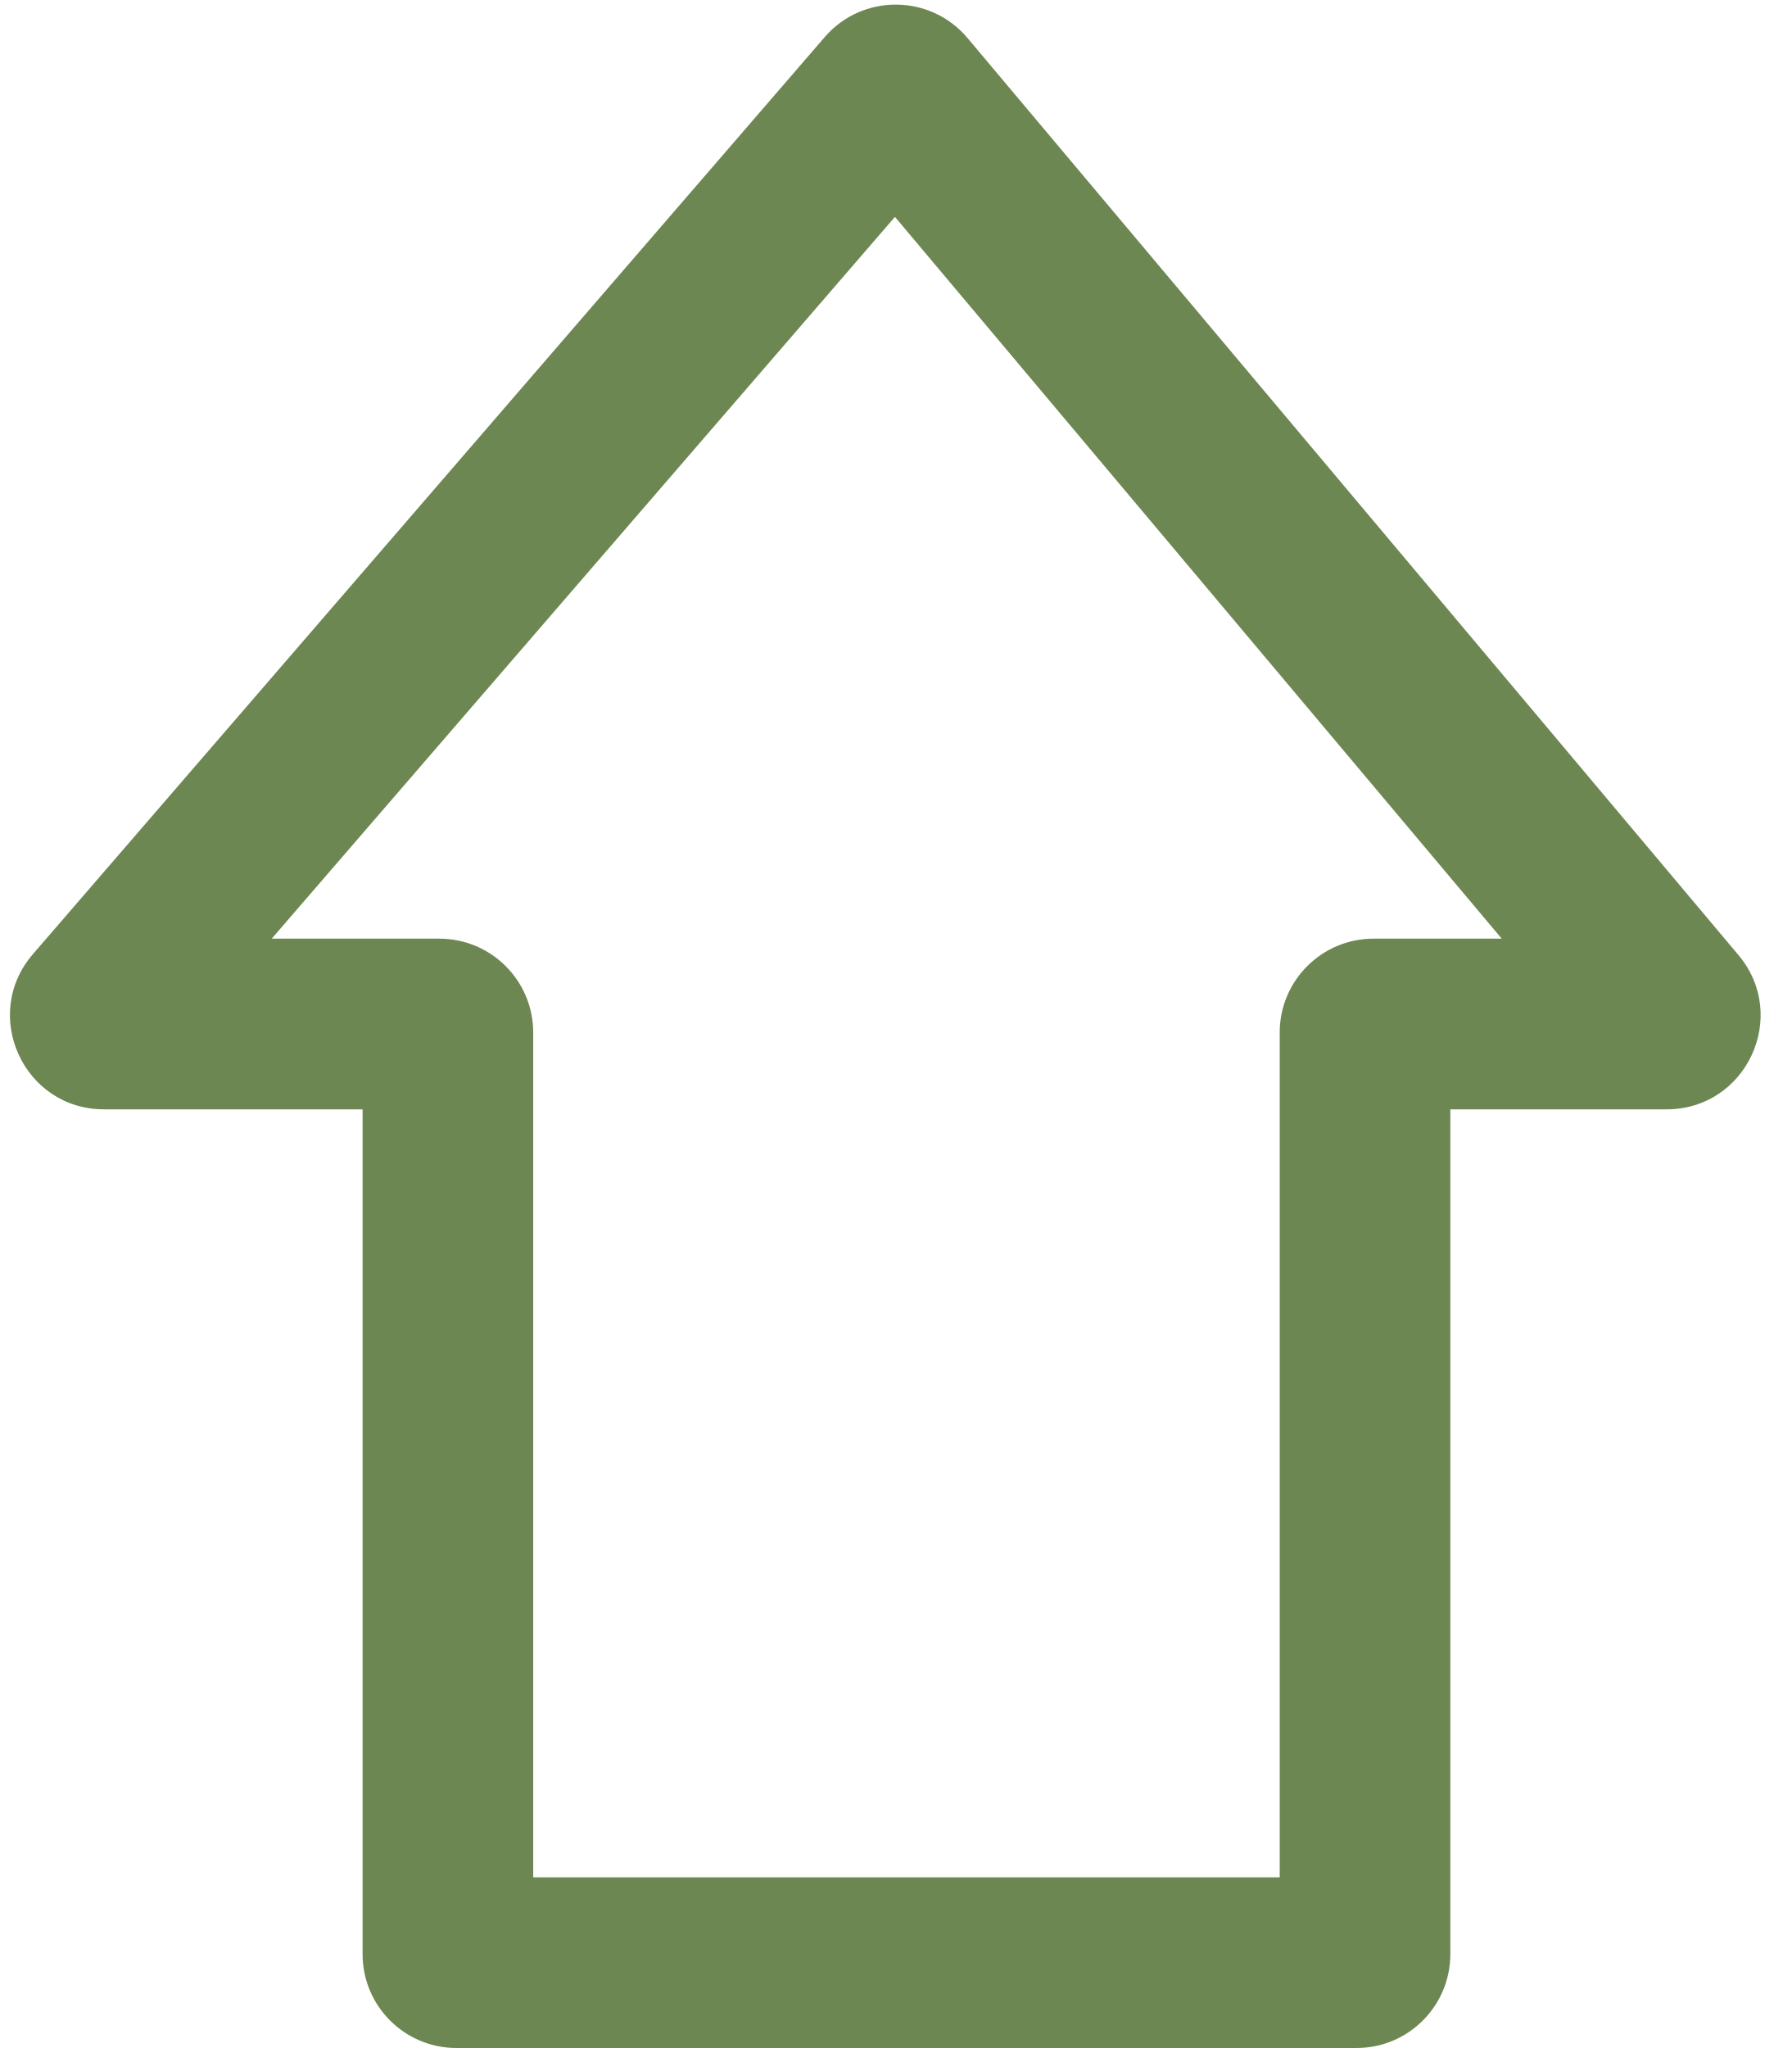
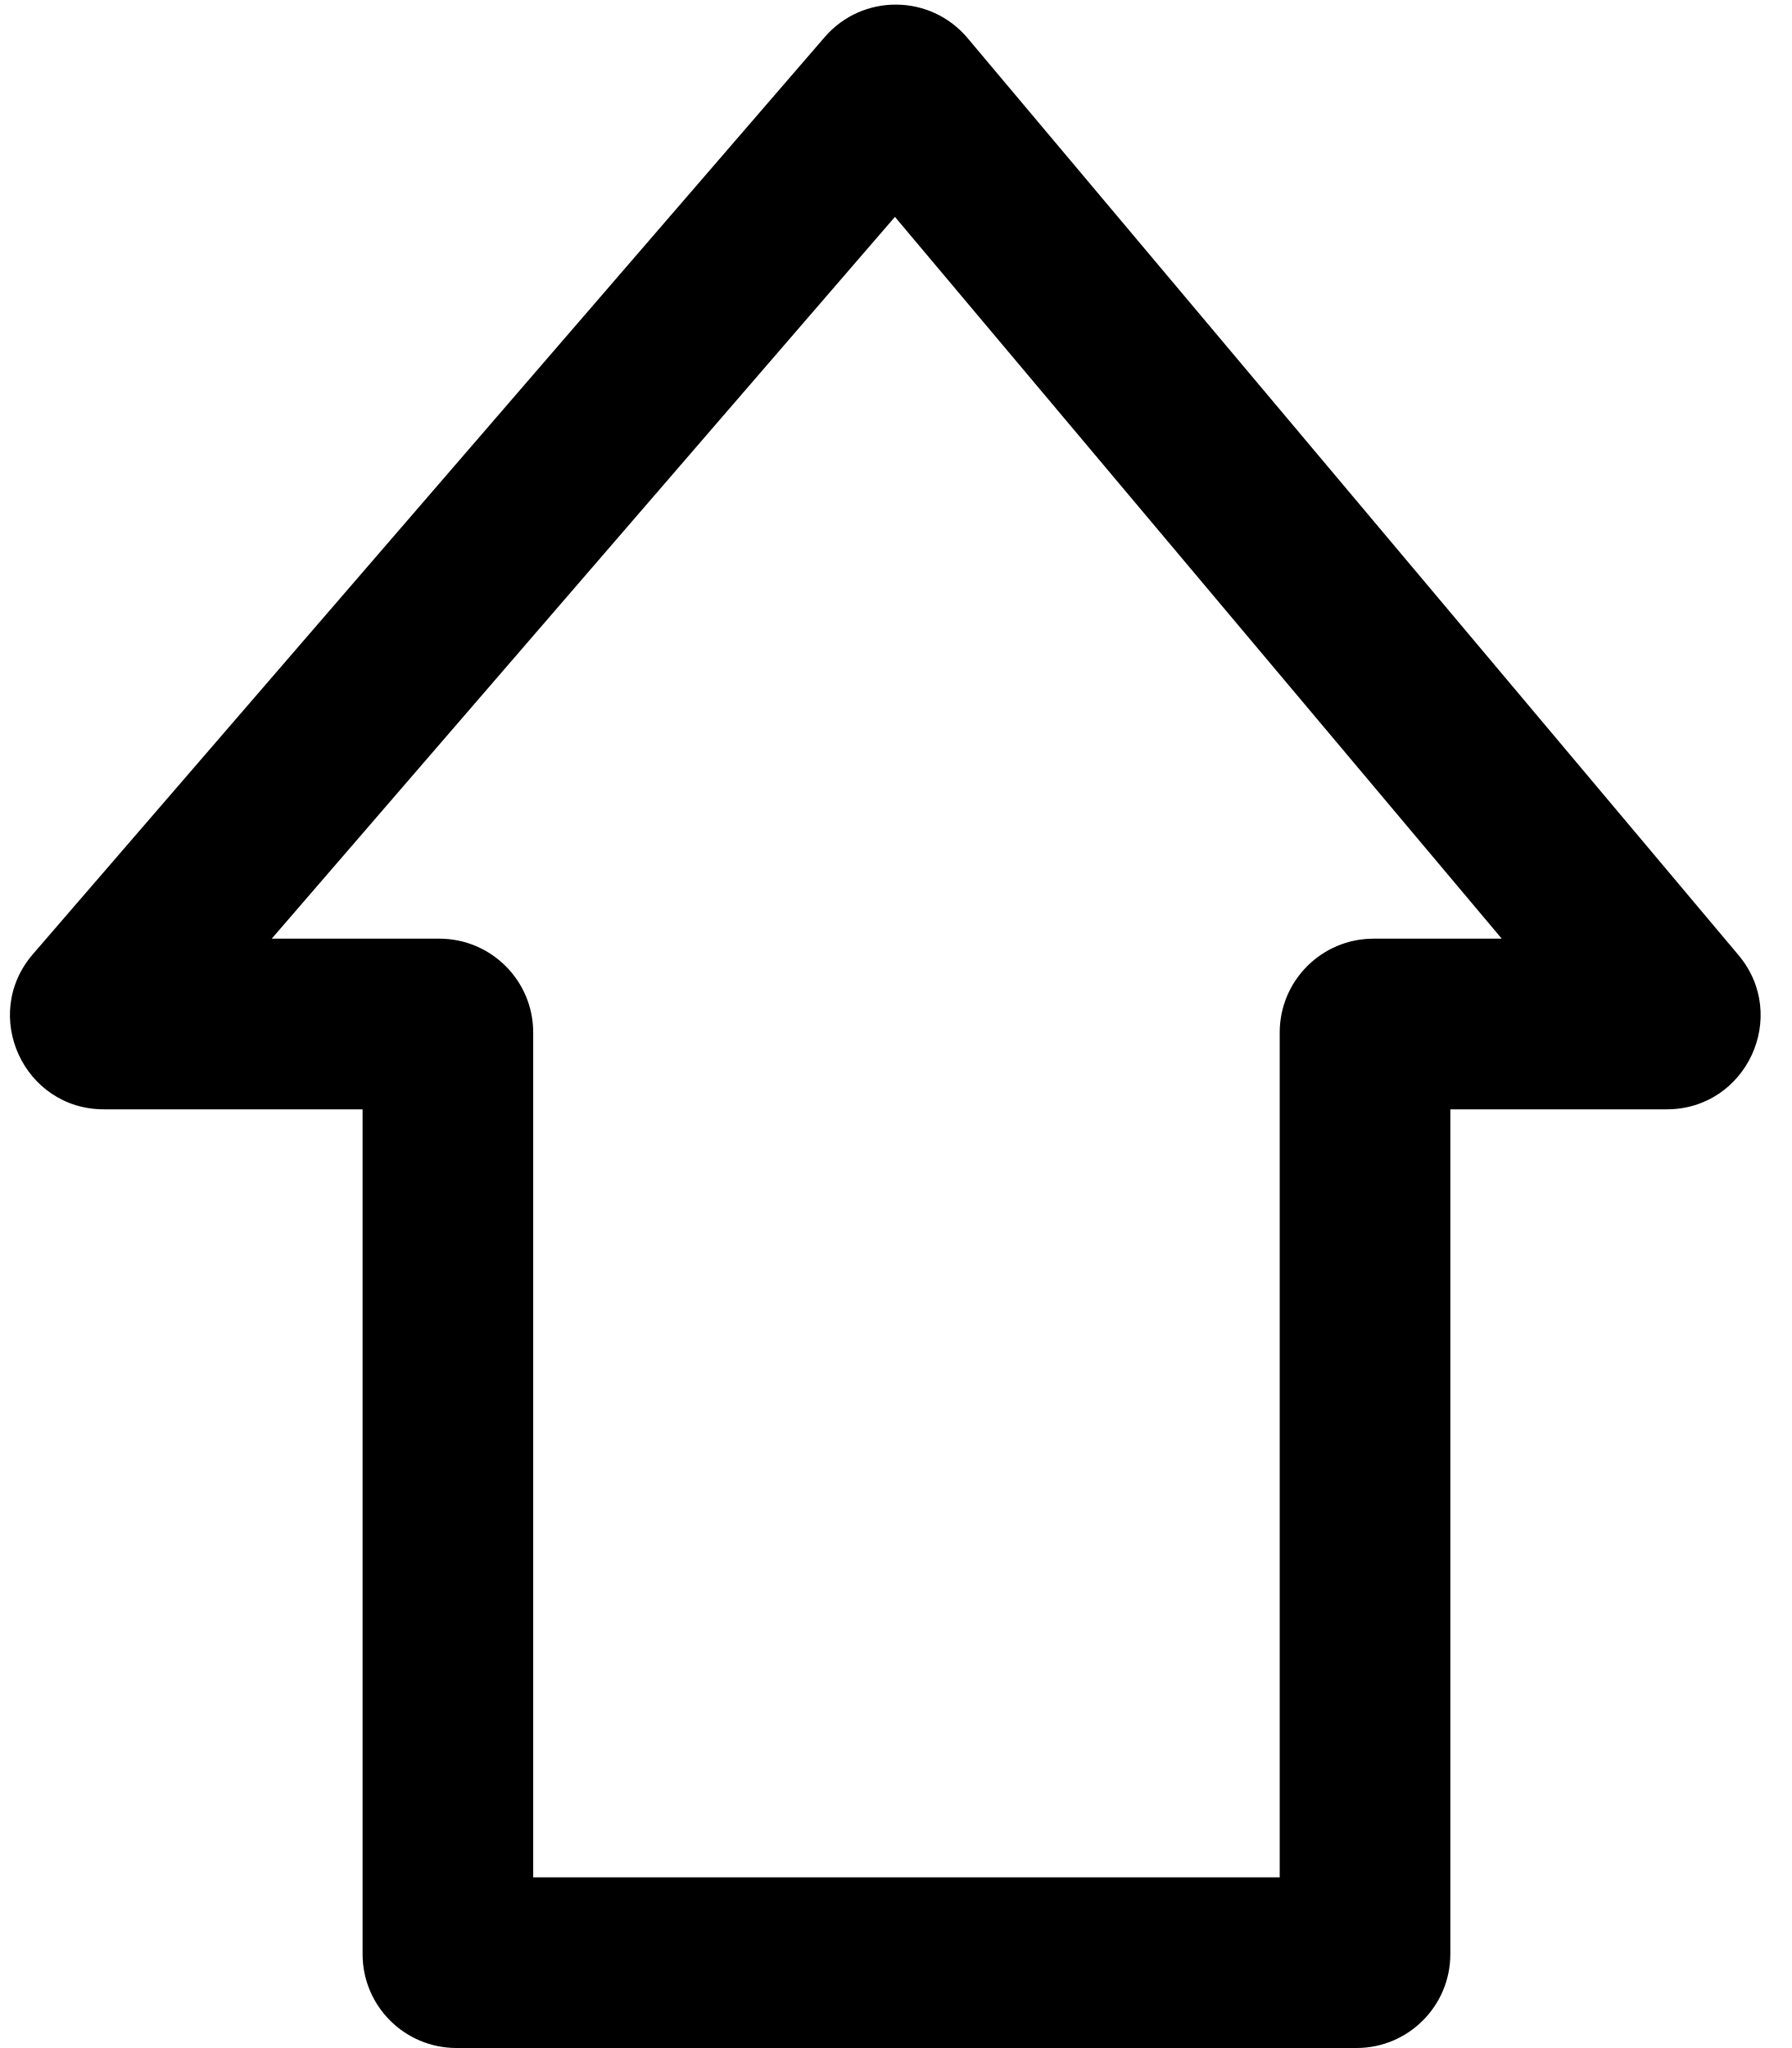
- <svg xmlns="http://www.w3.org/2000/svg" width="42" height="48" viewBox="0 0 42 48" fill="none">
-   <path fill-rule="evenodd" clip-rule="evenodd" d="M20.98 5.083L6.37 22H10.3C11.515 22 12.5 22.985 12.5 24.2V44H30V24.2C30 22.985 30.985 22 32.2 22H35.205L20.98 5.083ZM19.333 0.87C20.218 -0.155 21.81 -0.144 22.682 0.892L40.754 22.384C41.958 23.815 40.94 26 39.071 26H34V45.8C34 47.015 33.015 48 31.8 48H10.7C9.485 48 8.5 47.015 8.5 45.8V26H2.437C0.554 26 -0.459 23.788 0.772 22.362L19.333 0.87Z" fill="#6D8752" />
+ <svg xmlns="http://www.w3.org/2000/svg" width="42" height="48" viewBox="0 0 42 48">
+   <path d="M20.98 5.083L6.37 22H10.3C11.515 22 12.5 22.985 12.5 24.2V44H30V24.2C30 22.985 30.985 22 32.2 22H35.205L20.98 5.083ZM19.333 0.87C20.218 -0.155 21.81 -0.144 22.682 0.892L40.754 22.384C41.958 23.815 40.94 26 39.071 26H34V45.8C34 47.015 33.015 48 31.8 48H10.7C9.485 48 8.5 47.015 8.5 45.8V26H2.437C0.554 26 -0.459 23.788 0.772 22.362L19.333 0.87Z" />
</svg>
